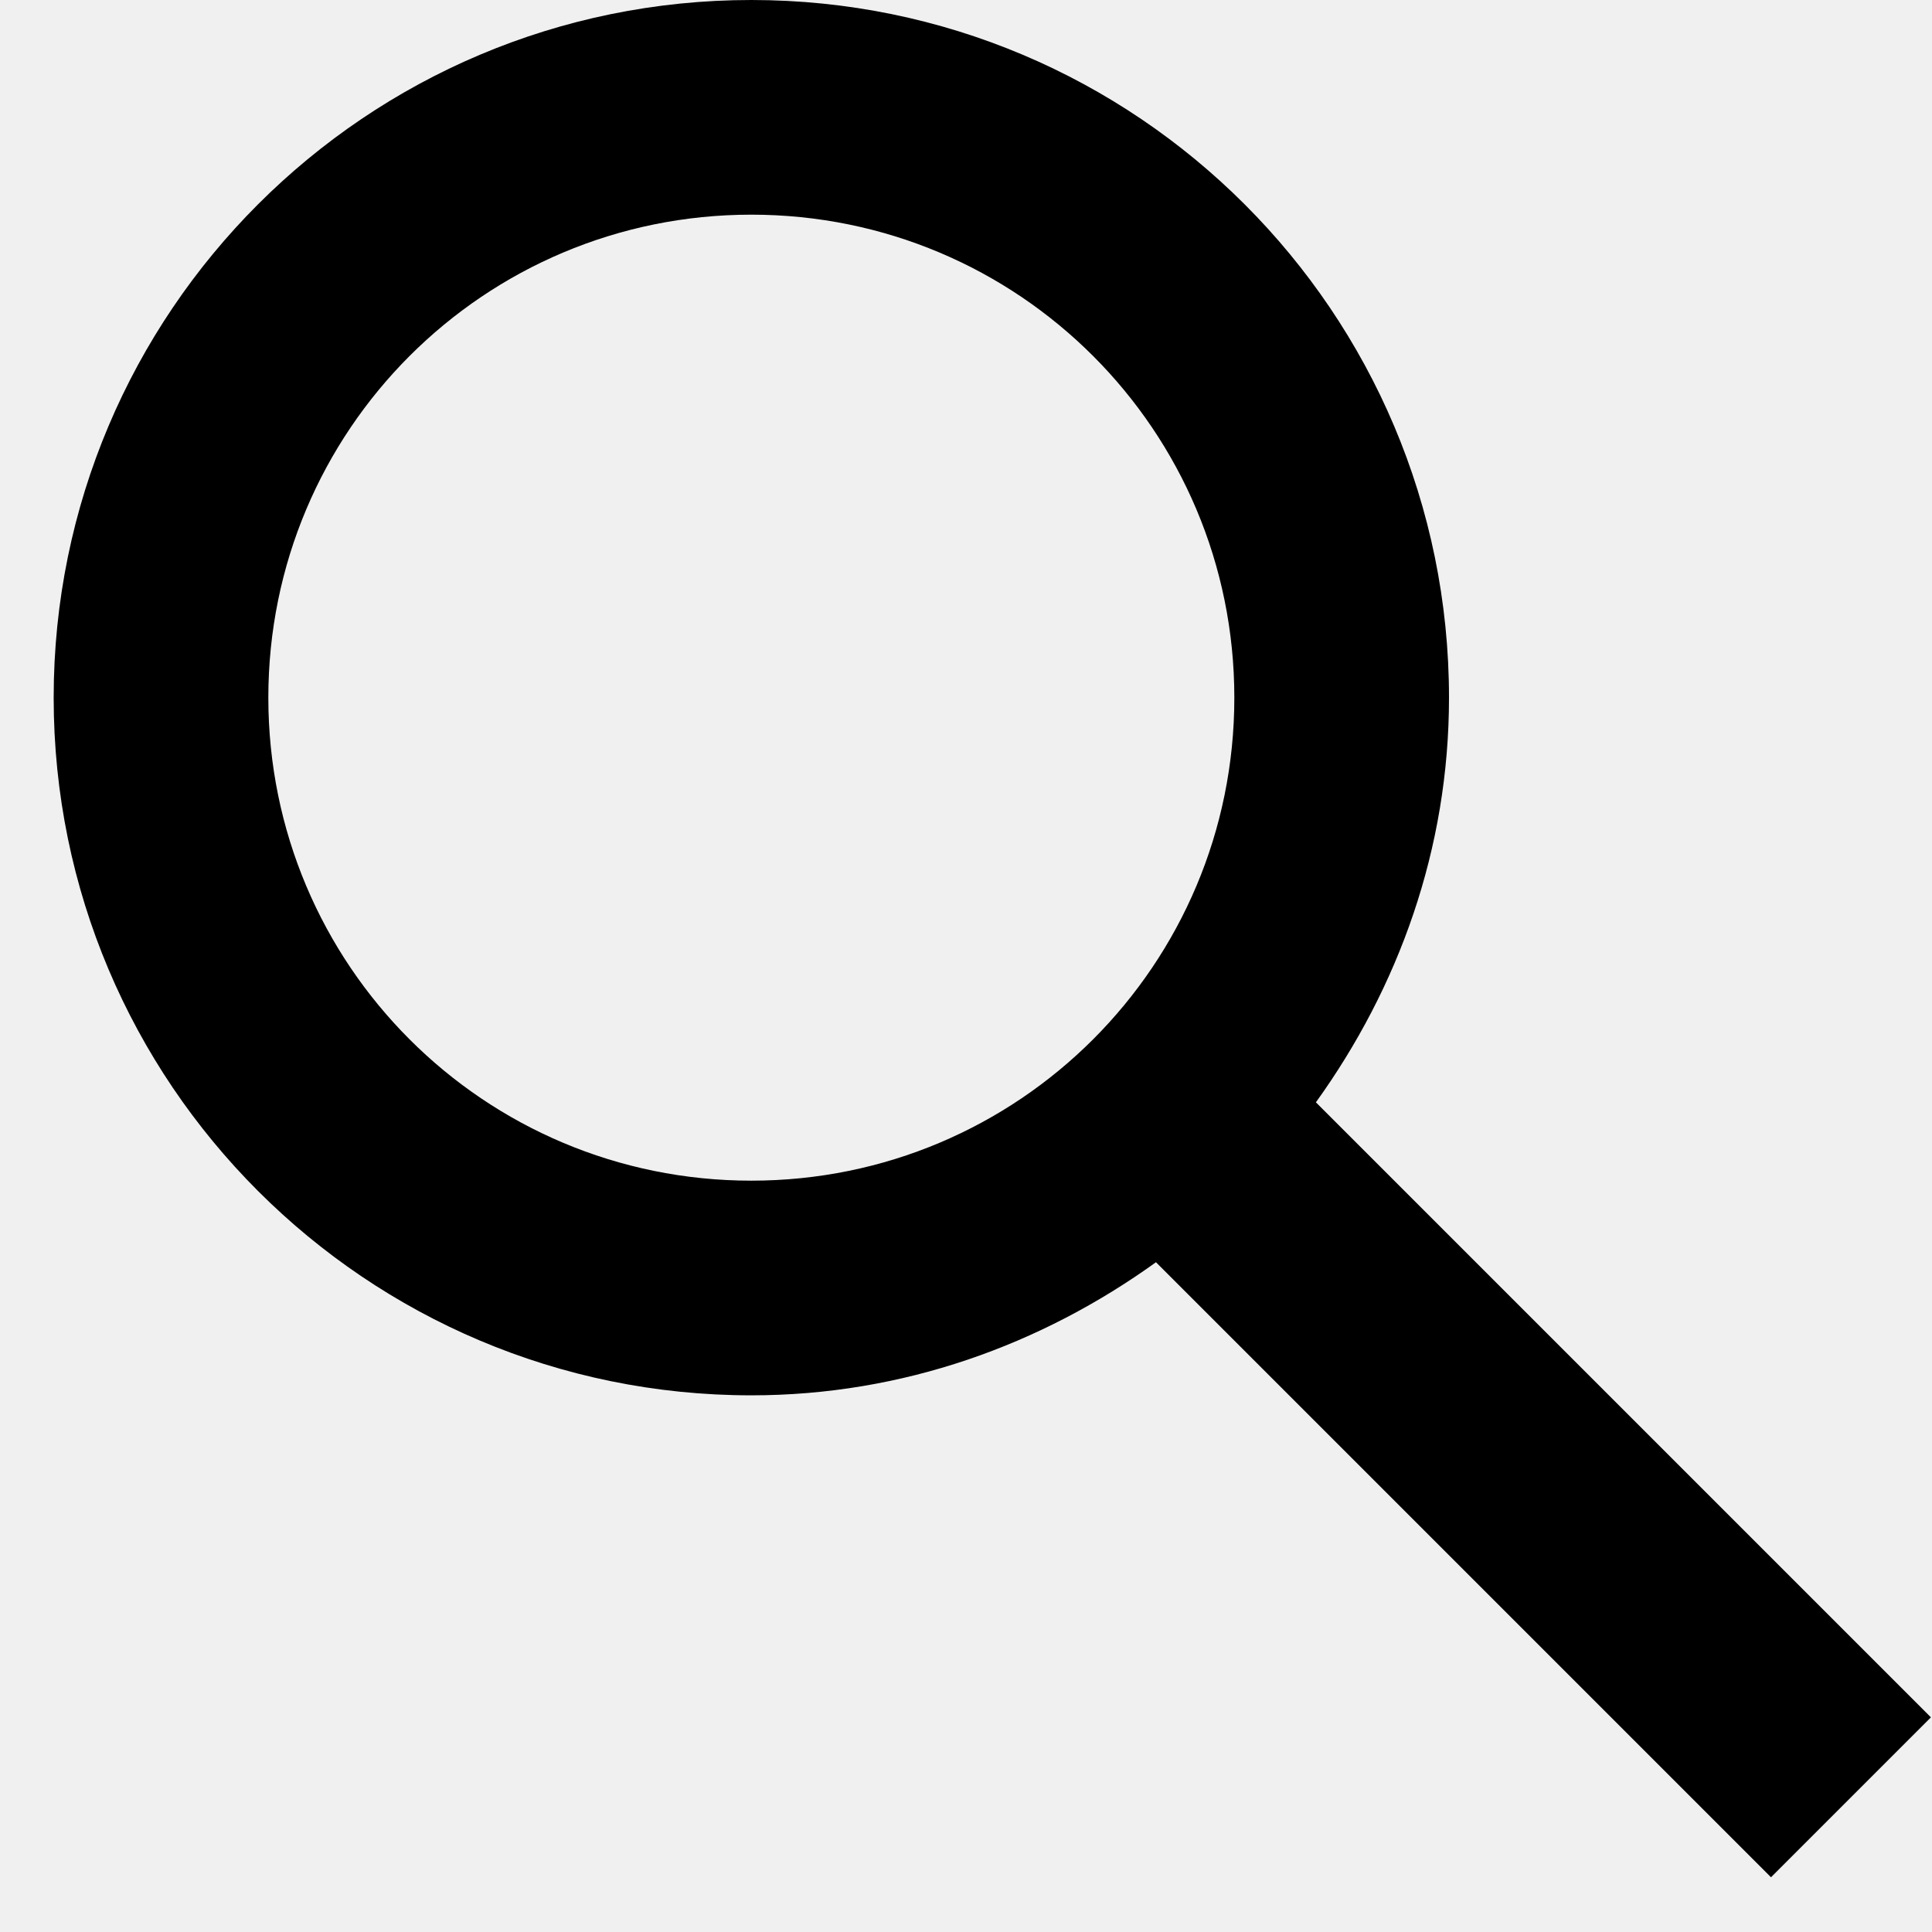
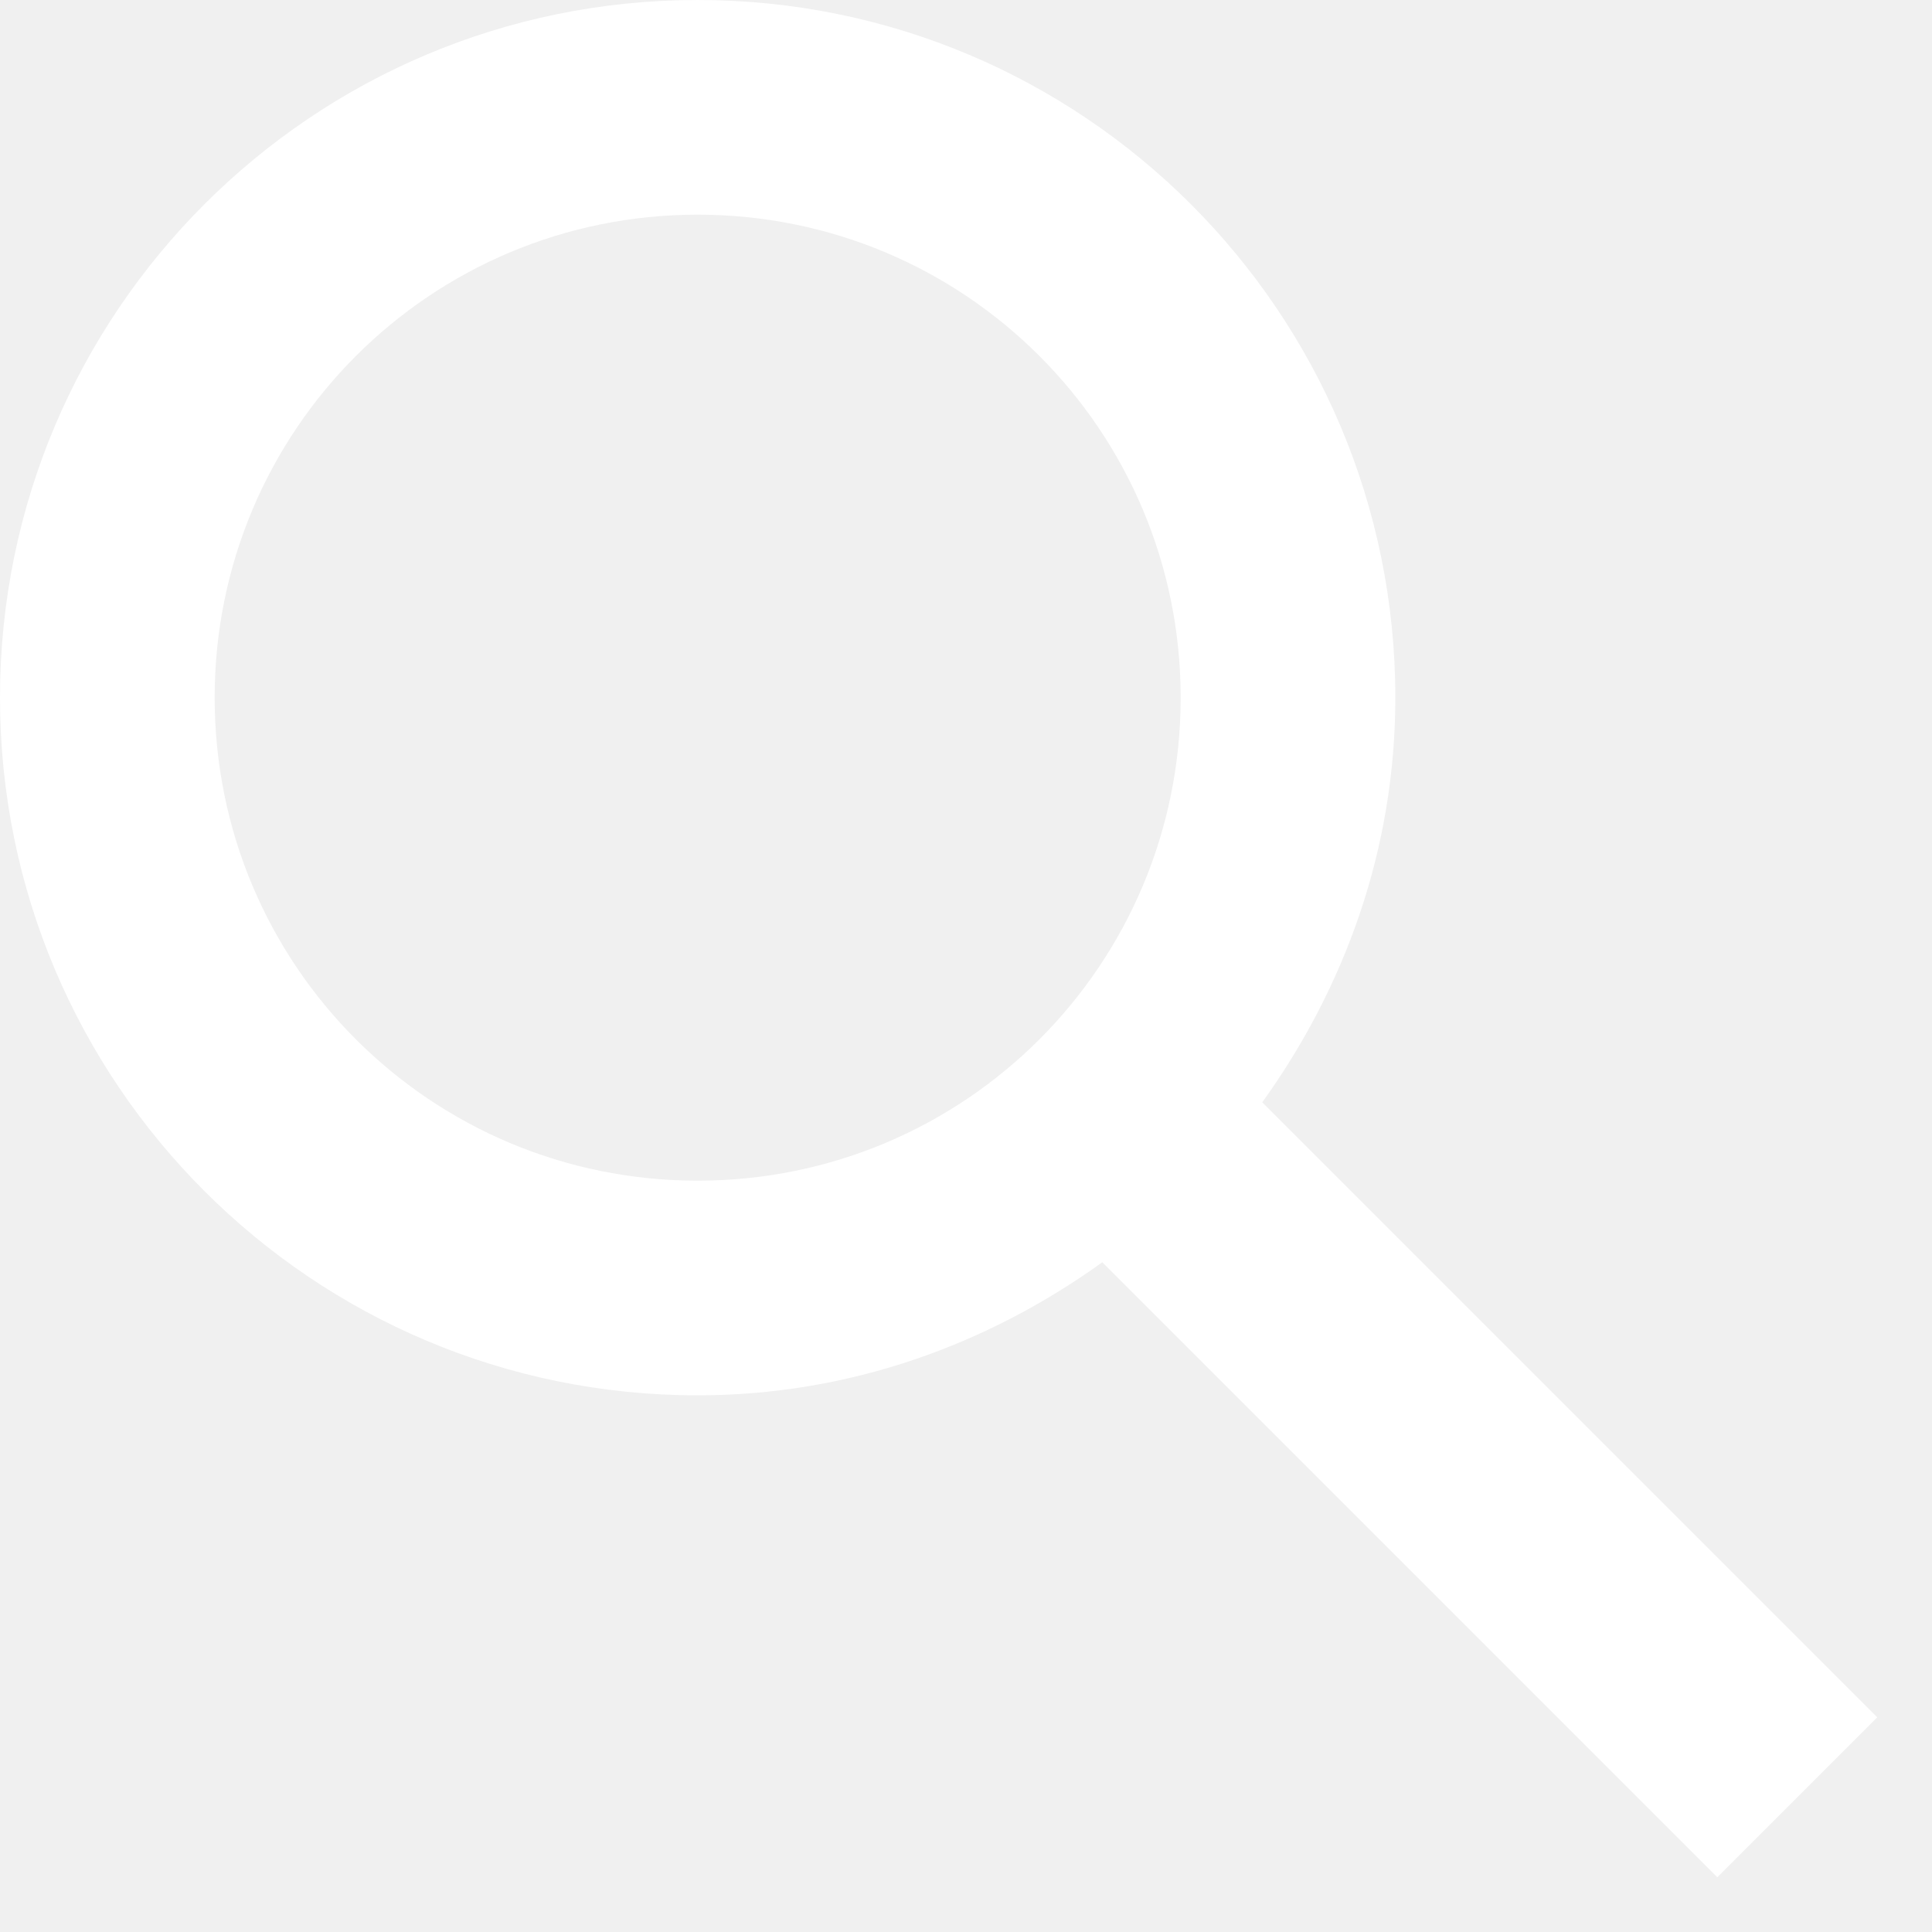
<svg xmlns="http://www.w3.org/2000/svg" width="18" height="18" viewBox="0 0 18 18" fill="none">
-   <path fill-rule="evenodd" clip-rule="evenodd" d="M12.26 10.27L17.99 16L16.5 17.49L10.77 11.76C9.7 12.53 8.41 13 7 13C3.41 13 0.5 10.09 0.5 6.5C0.5 2.91 3.41 0 7 0C10.59 0 13.5 2.91 13.5 6.5C13.5 7.91 13.03 9.2 12.26 10.27ZM7 2C4.51 2 2.5 4.01 2.5 6.5C2.5 8.99 4.51 11 7 11C9.49 11 11.5 8.99 11.5 6.5C11.5 4.01 9.49 2 7 2Z" fill="black" />
+   <path fill-rule="evenodd" clip-rule="evenodd" d="M11.76 10.27L17.49 16L16 17.49L10.27 11.76C9.2 12.53 7.91 13 6.5 13C2.91 13 0 10.09 0 6.5C0 2.91 2.91 0 6.5 0C10.09 0 13 2.91 13 6.5C13 7.91 12.53 9.2 11.76 10.27ZM6.5 2C4.01 2 2 4.01 2 6.5C2 8.99 4.01 11 6.5 11C8.99 11 11 8.99 11 6.5C11 4.01 8.99 2 6.5 2Z" fill="white" />
</svg>
